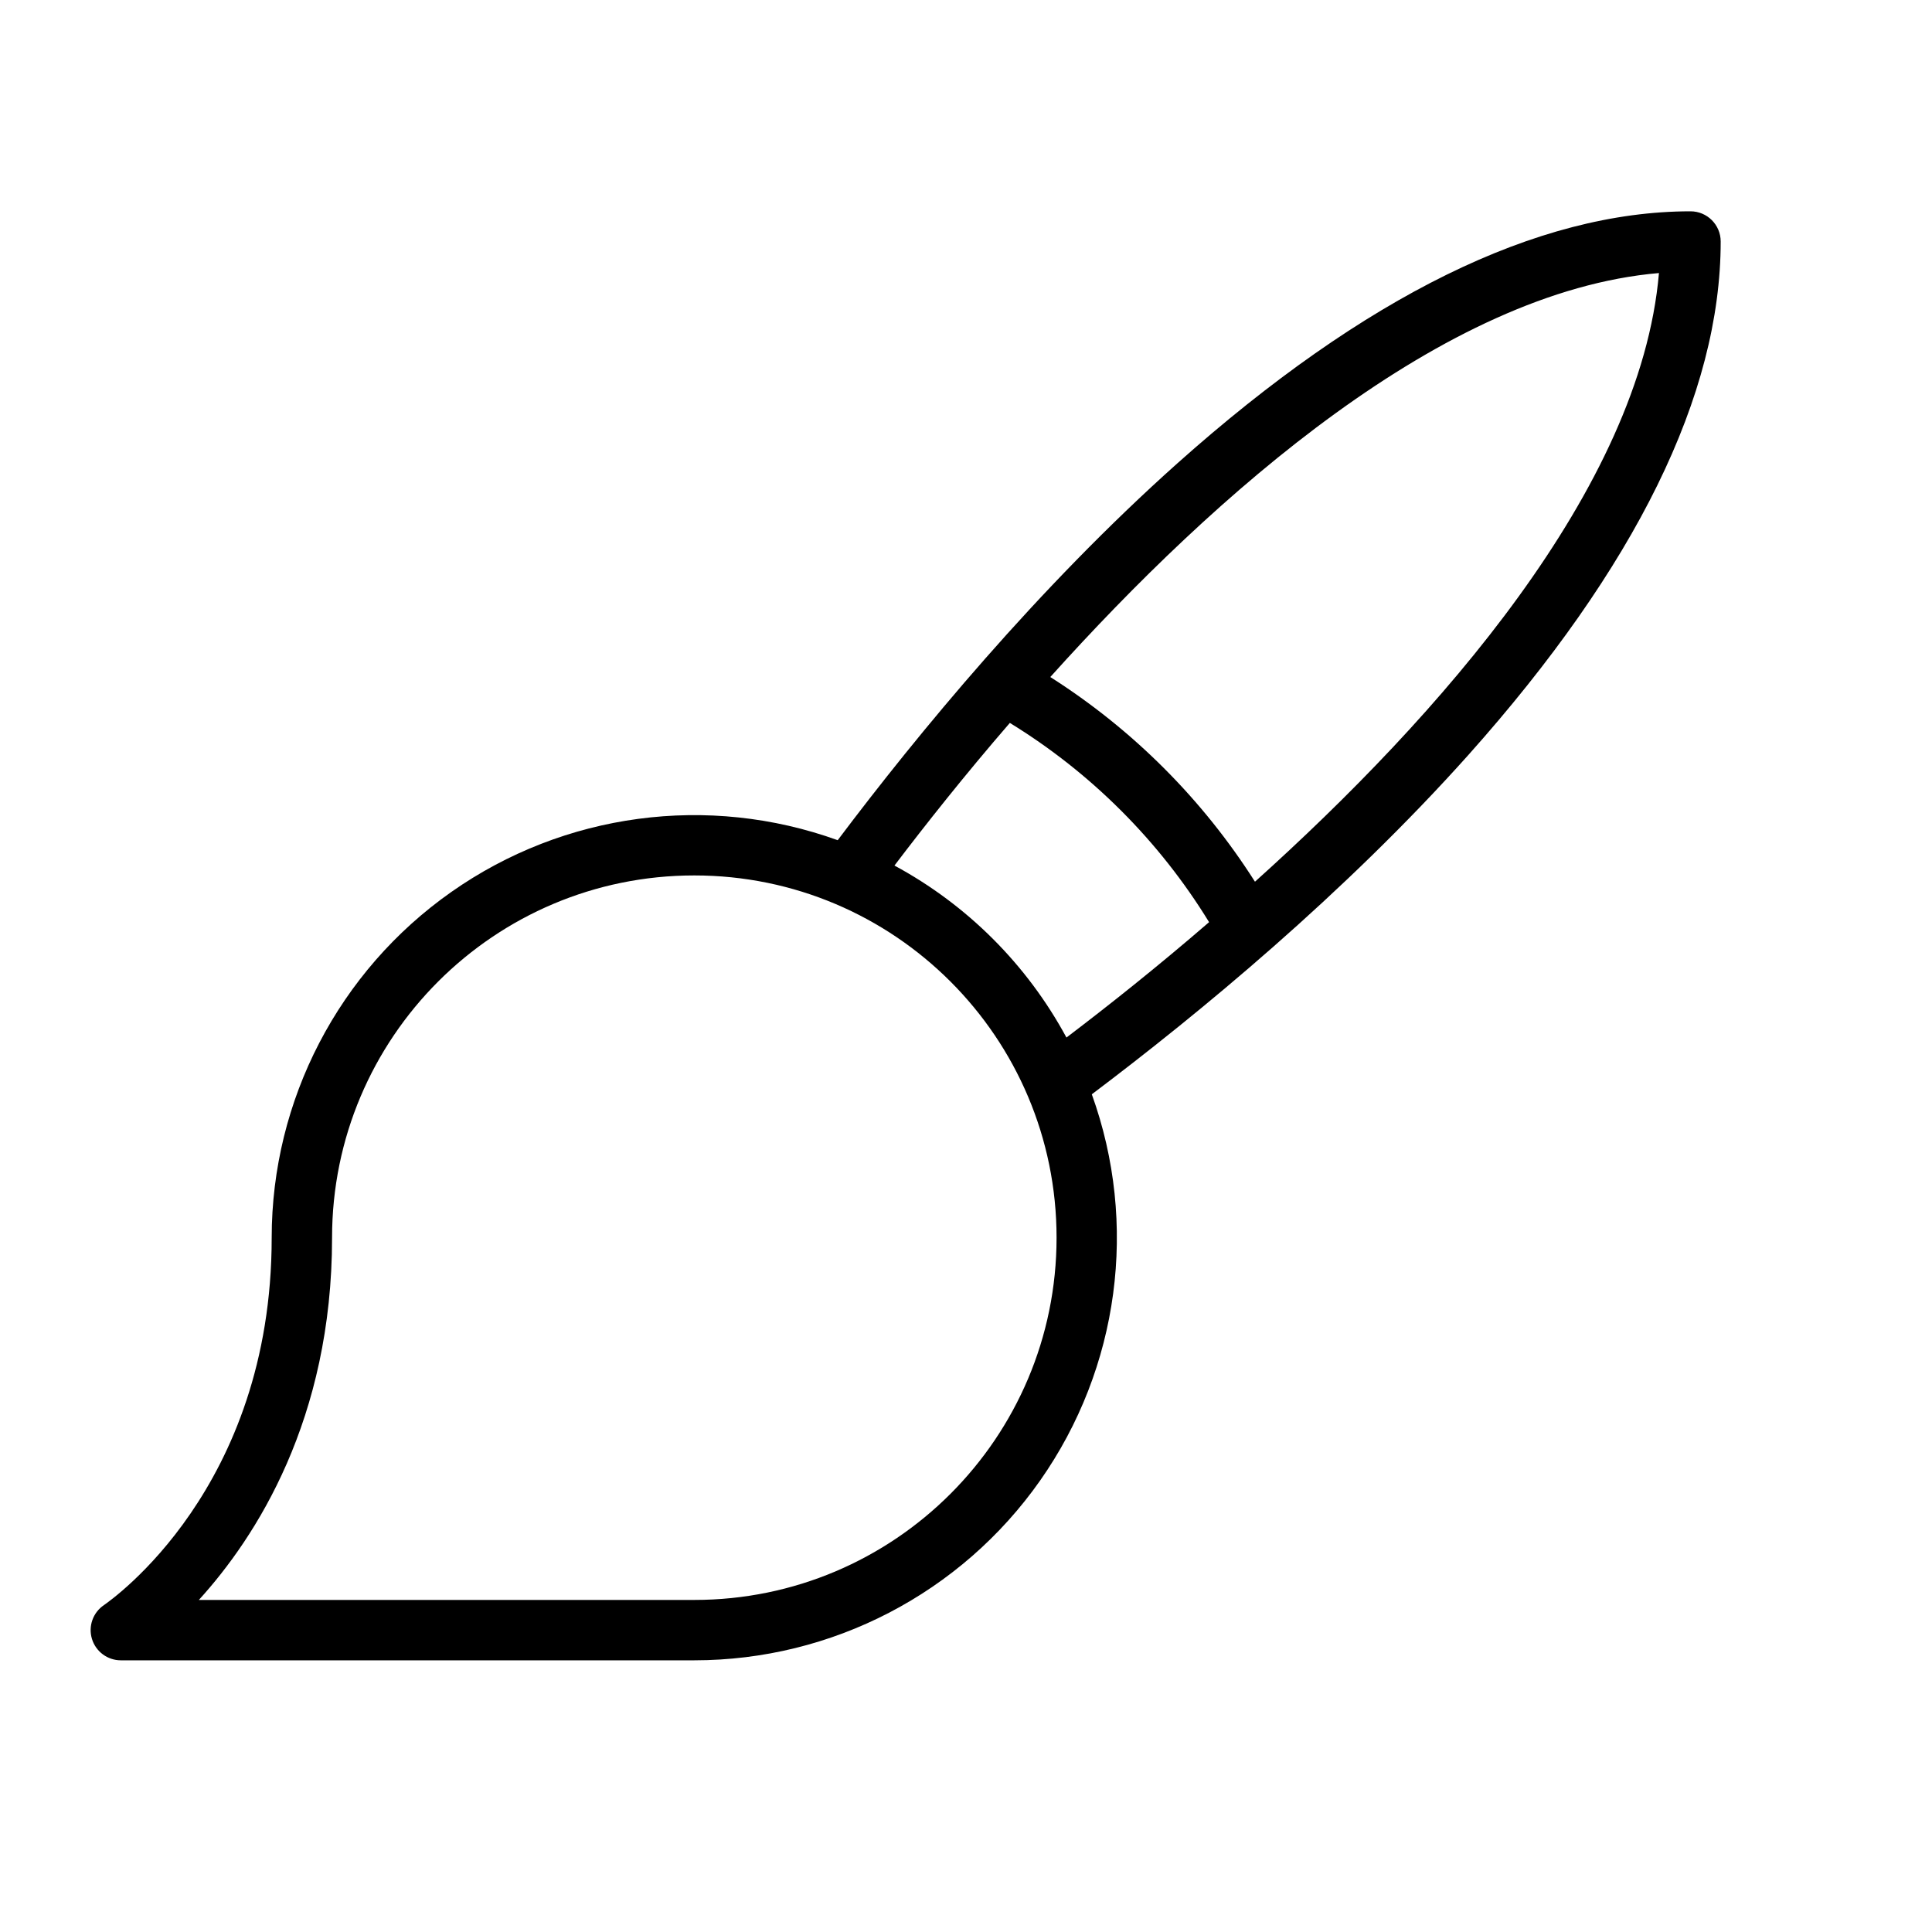
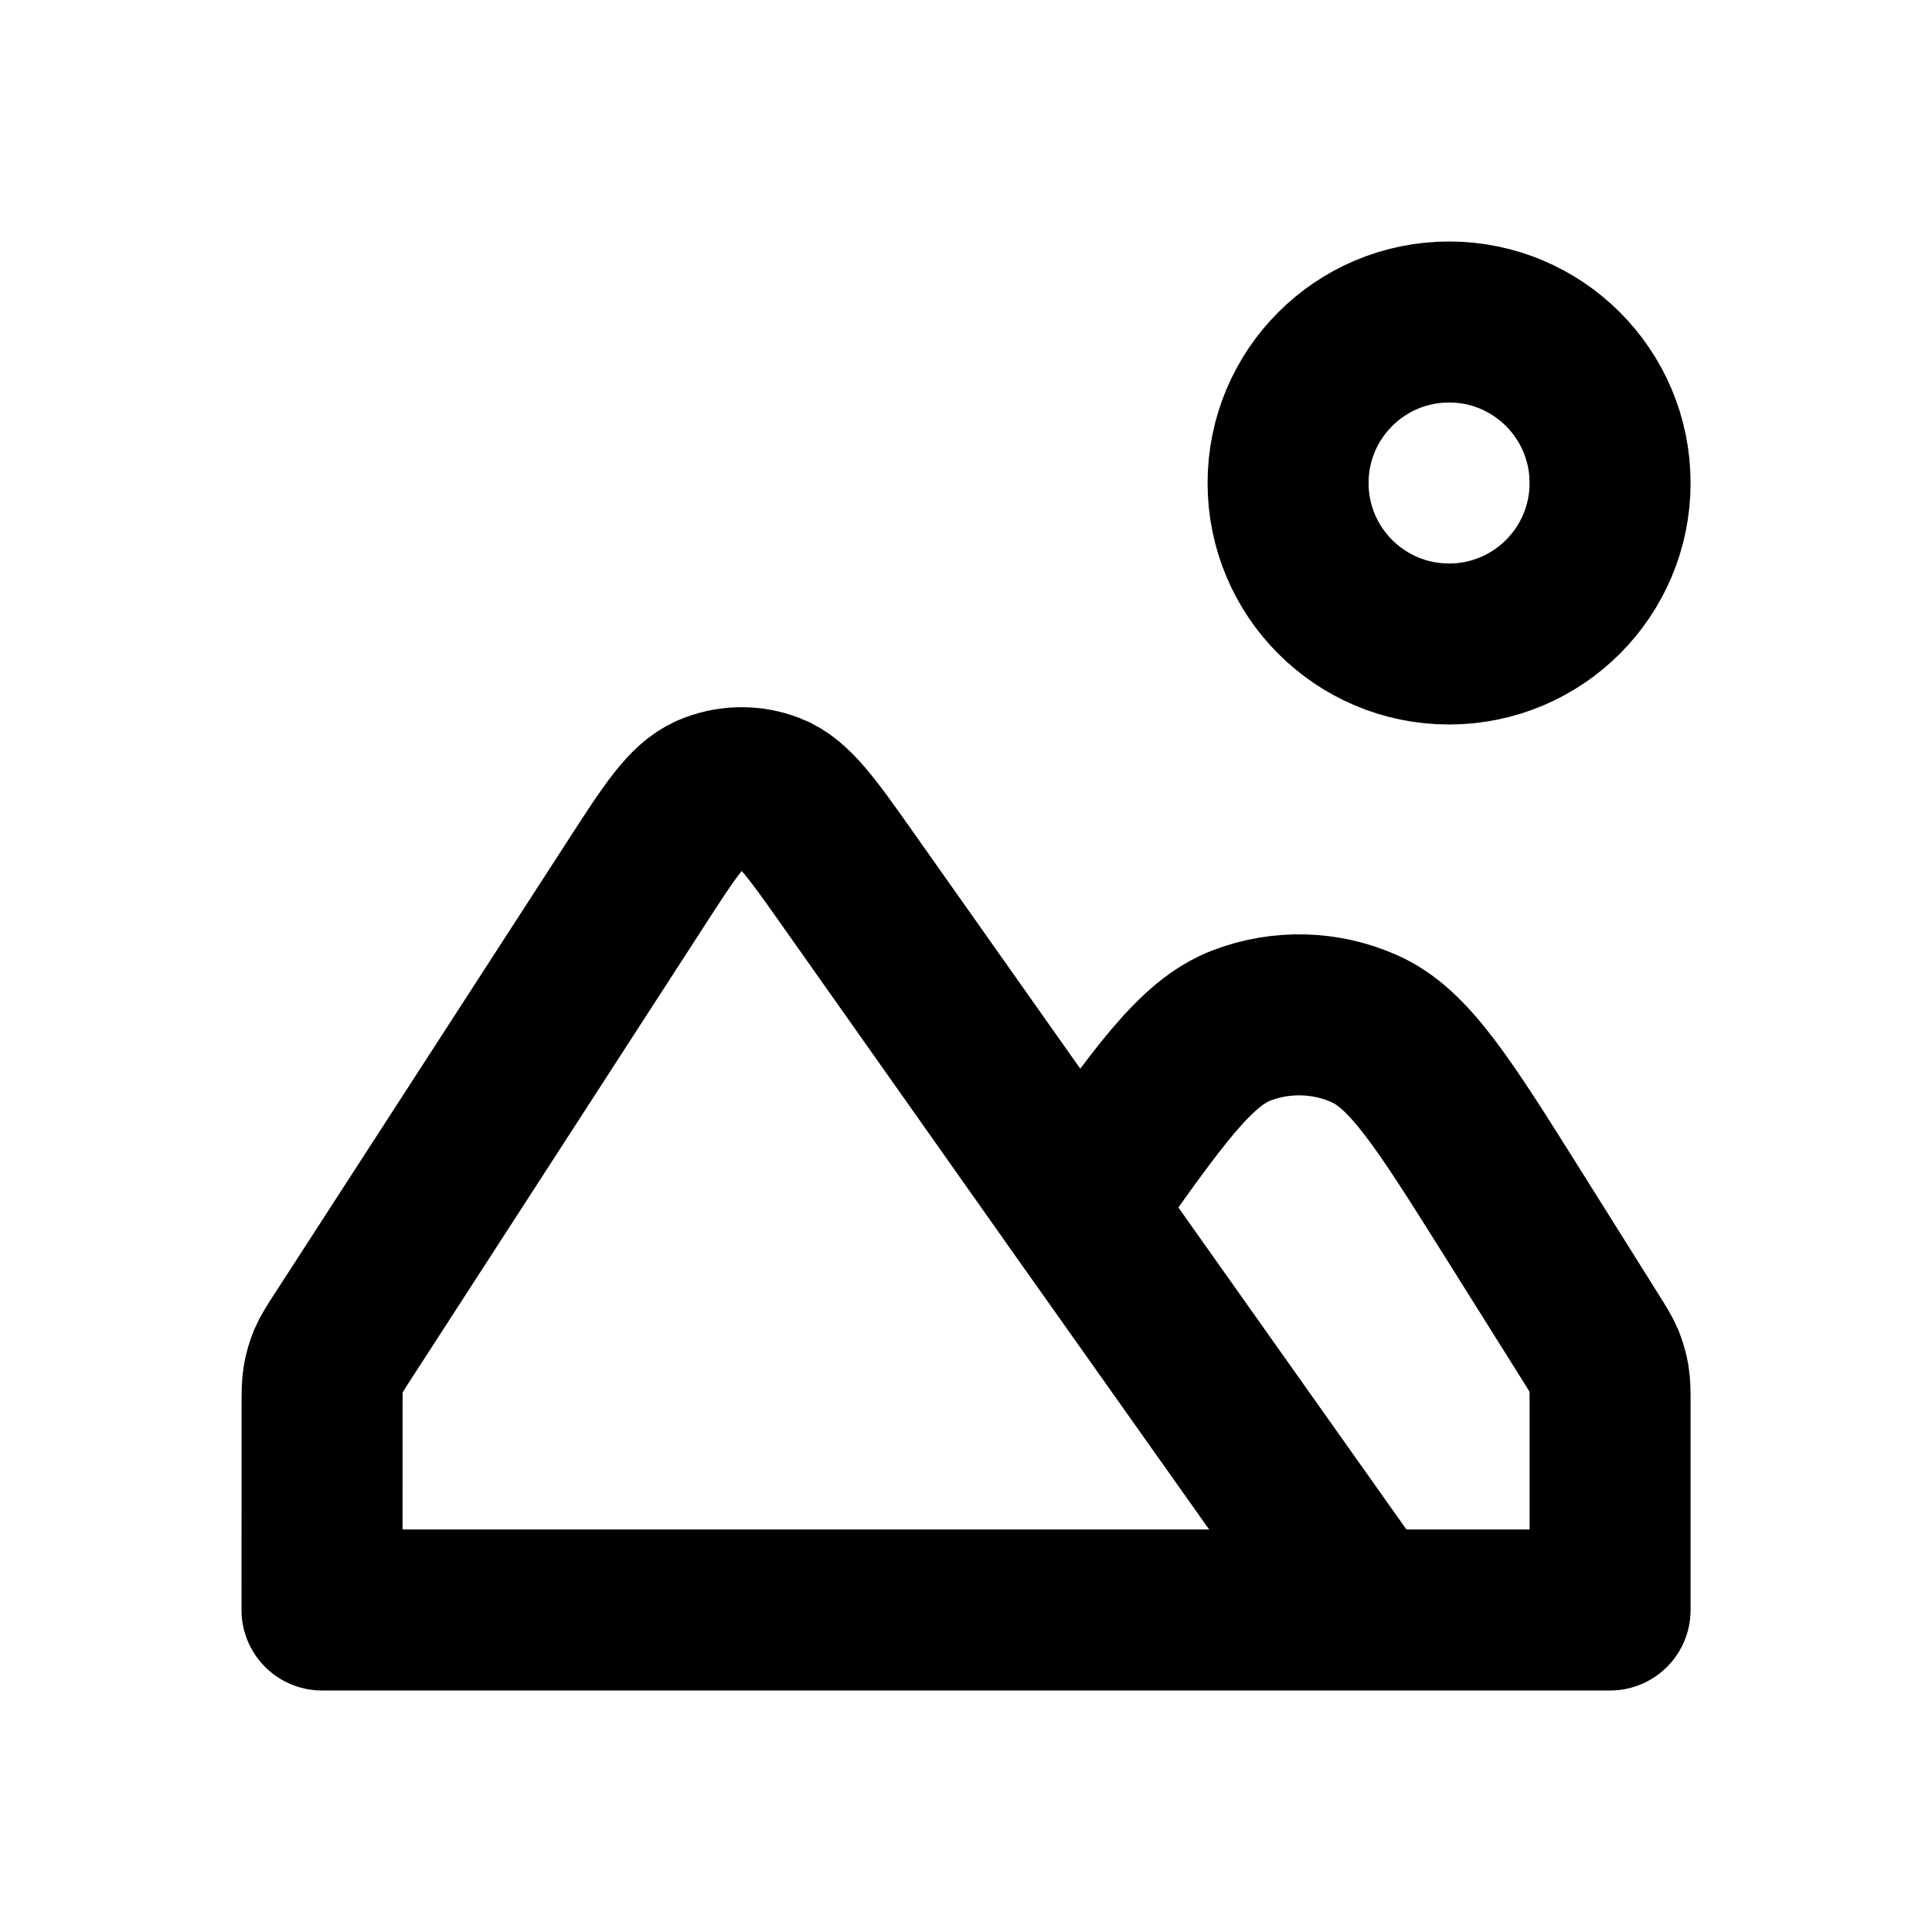
- <svg xmlns="http://www.w3.org/2000/svg" width="256" height="256" viewBox="0 0 256 256">
-   <path fill="currentColor" d="M224 28c-20.29 0-43.16 11.24-68 33.4c-18.47 16.49-34.39 35.83-45 49.93A56 56 0 0 0 36 164c0 33.22-21.26 48-22.22 48.68A4 4 0 0 0 16 220h76a56 56 0 0 0 52.67-75c14.11-10.63 33.44-26.55 49.93-45C216.76 75.16 228 52.29 228 32a4 4 0 0 0-4-4M92 212H26.35C33.91 203.69 44 188.08 44 164a48 48 0 1 1 48 48m26.52-97.31c4.13-5.44 9.32-12 15.29-18.9a80.1 80.1 0 0 1 26.4 26.4c-6.94 6-13.46 11.16-18.9 15.29a56.3 56.3 0 0 0-22.79-22.79m47.77 2.14a88.2 88.2 0 0 0-27.12-27.12c21.83-24.28 52.09-51.08 80.65-53.53c-2.45 28.56-29.25 58.82-53.53 80.65" />
+ <svg xmlns="http://www.w3.org/2000/svg" width="800px" height="800px" viewBox="0 0 24 24" fill="none">
+   <path d="M13.413 15L10.542 10.934C10.085 10.286 9.856 9.962 9.575 9.853C9.329 9.757 9.056 9.763 8.814 9.868C8.538 9.989 8.322 10.321 7.892 10.987L4.257 16.604C4.162 16.751 4.114 16.825 4.08 16.904C4.051 16.975 4.029 17.048 4.016 17.124C4.001 17.209 4.001 17.297 4.001 17.472L4 20H20.001L20.001 17.46C20.001 17.289 20.001 17.203 19.987 17.12C19.974 17.047 19.953 16.975 19.925 16.905C19.893 16.828 19.847 16.755 19.756 16.61L18.79 15.07C17.936 13.71 17.509 13.029 16.954 12.781C16.47 12.564 15.918 12.549 15.422 12.739C14.855 12.957 14.392 13.613 13.465 14.926L13.413 15ZM13.413 15L16.954 20M20.001 6C20.001 7.105 19.105 8 18.001 8C16.896 8 16.001 7.105 16.001 6C16.001 4.895 16.896 4 18.001 4C19.105 4 20.001 4.895 20.001 6Z" stroke="#000000" stroke-width="2" stroke-linecap="round" stroke-linejoin="round" />
</svg>
